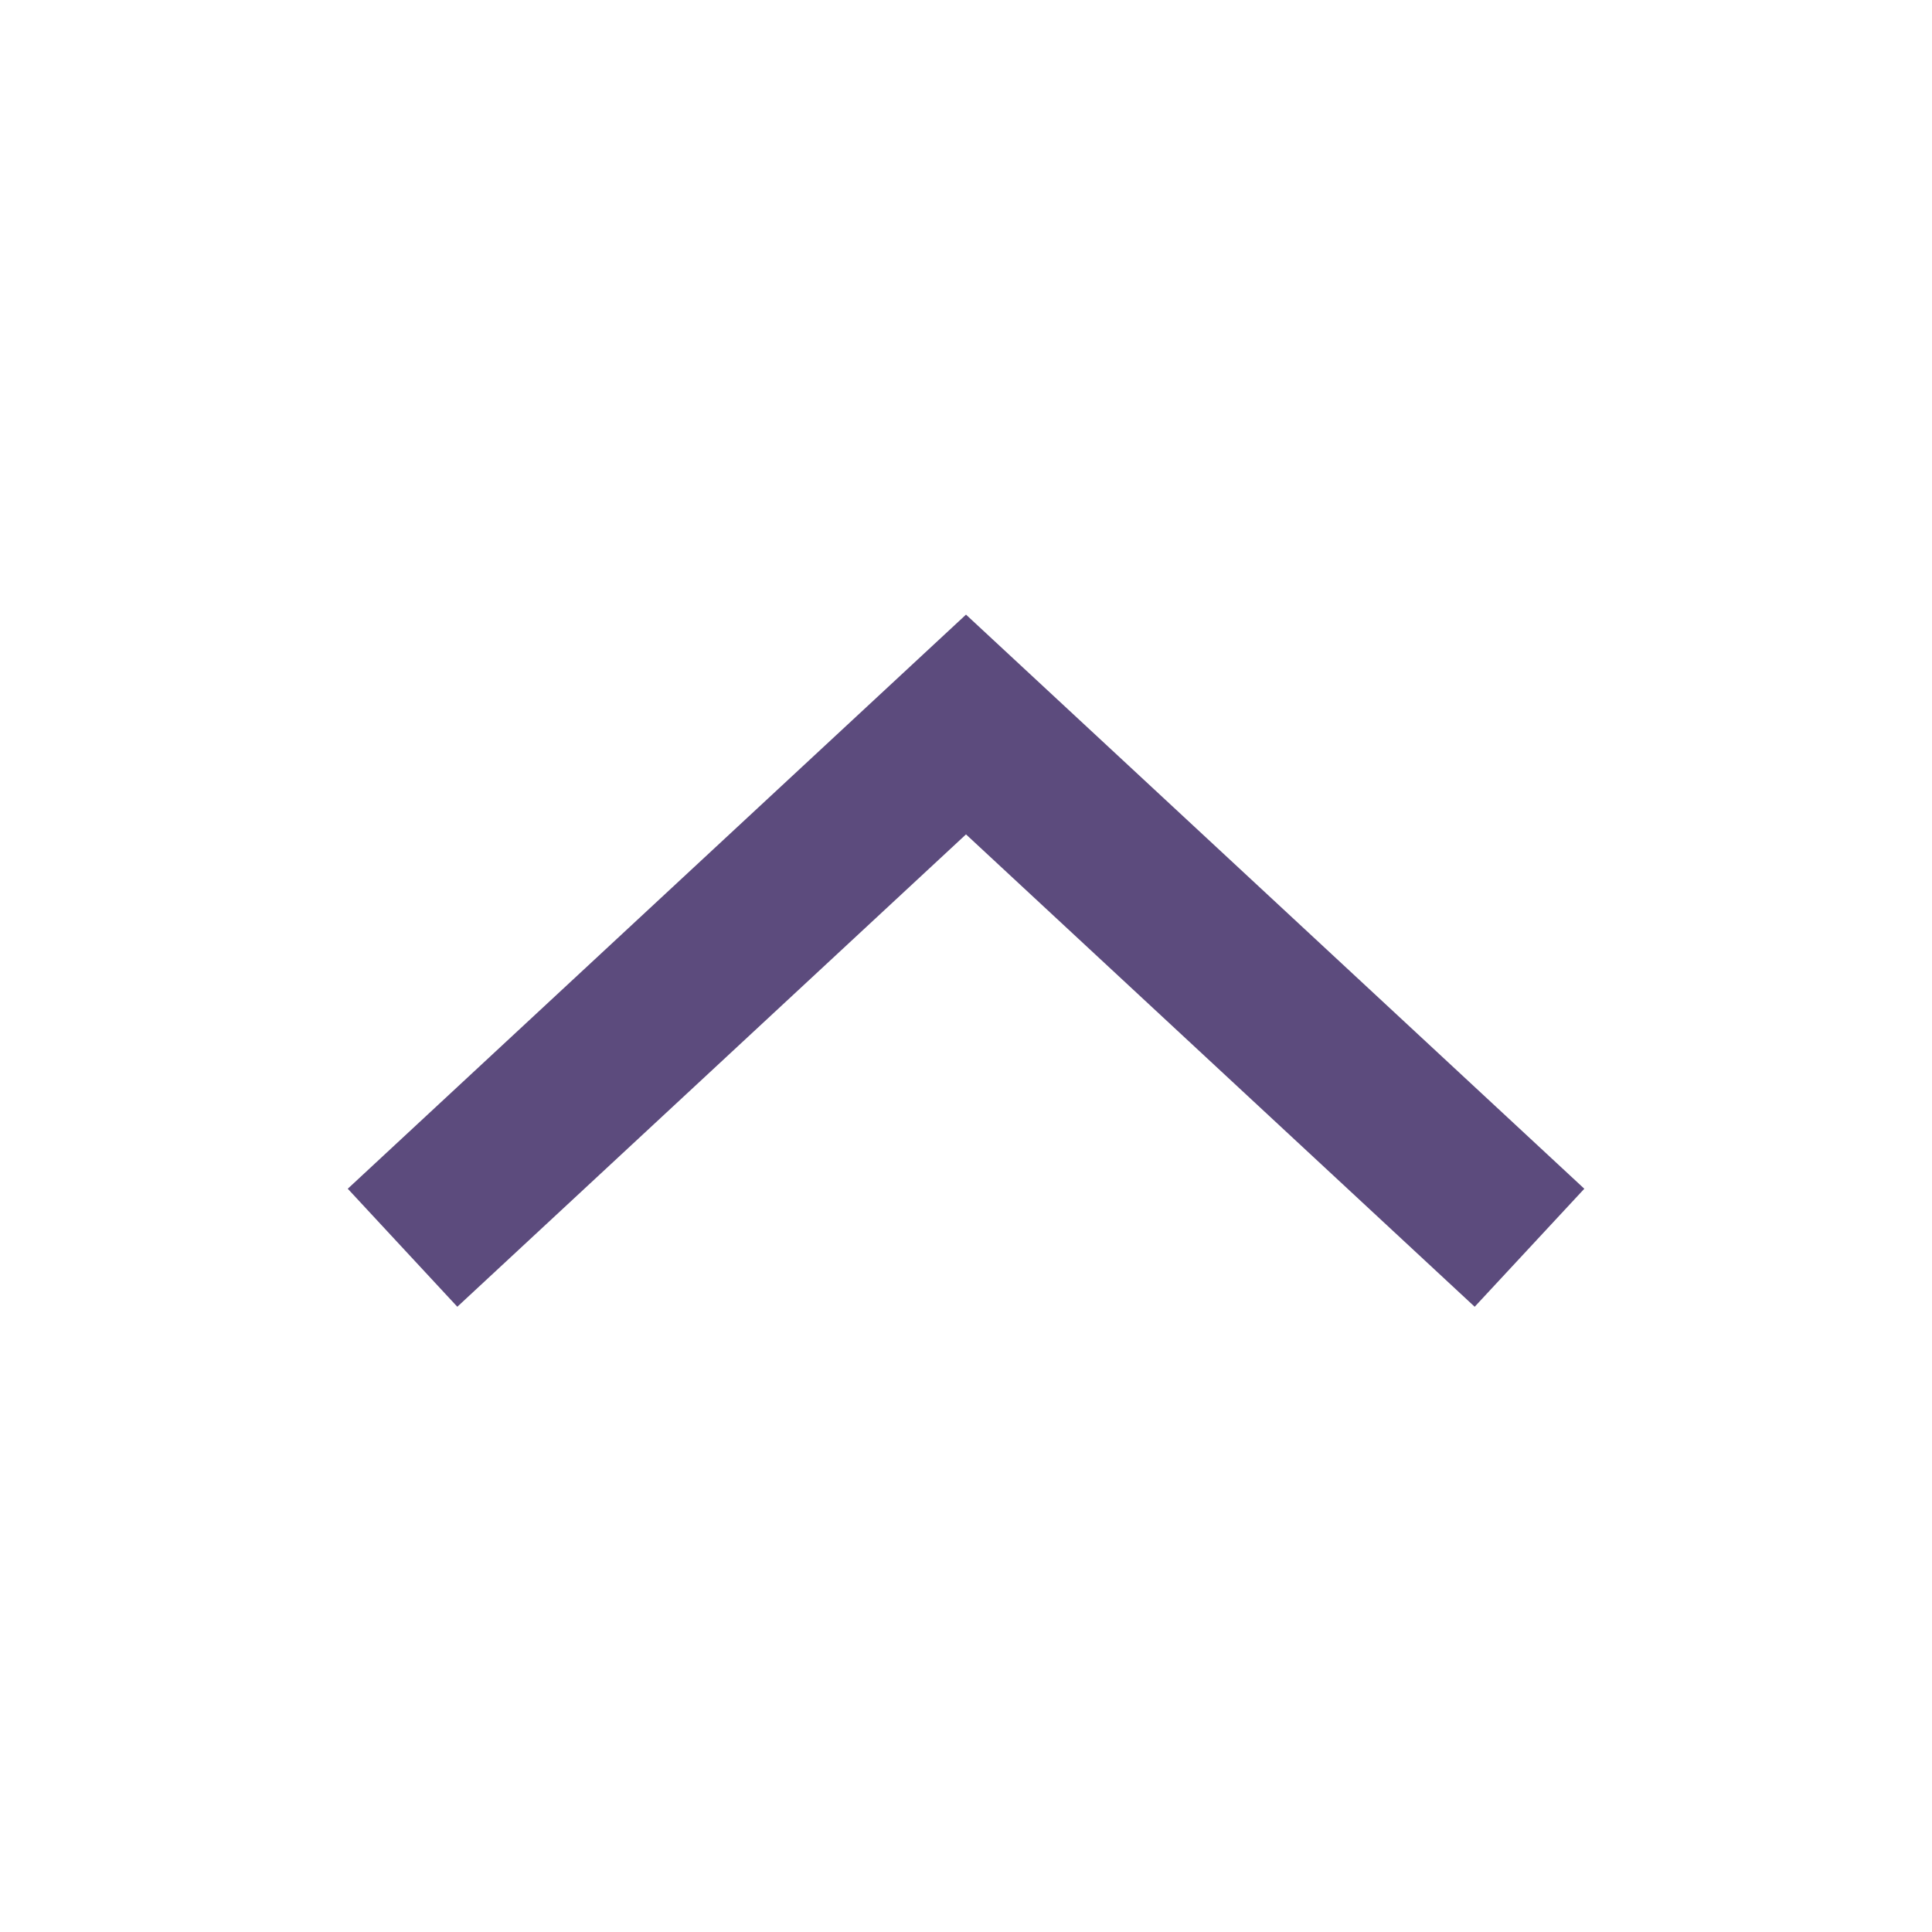
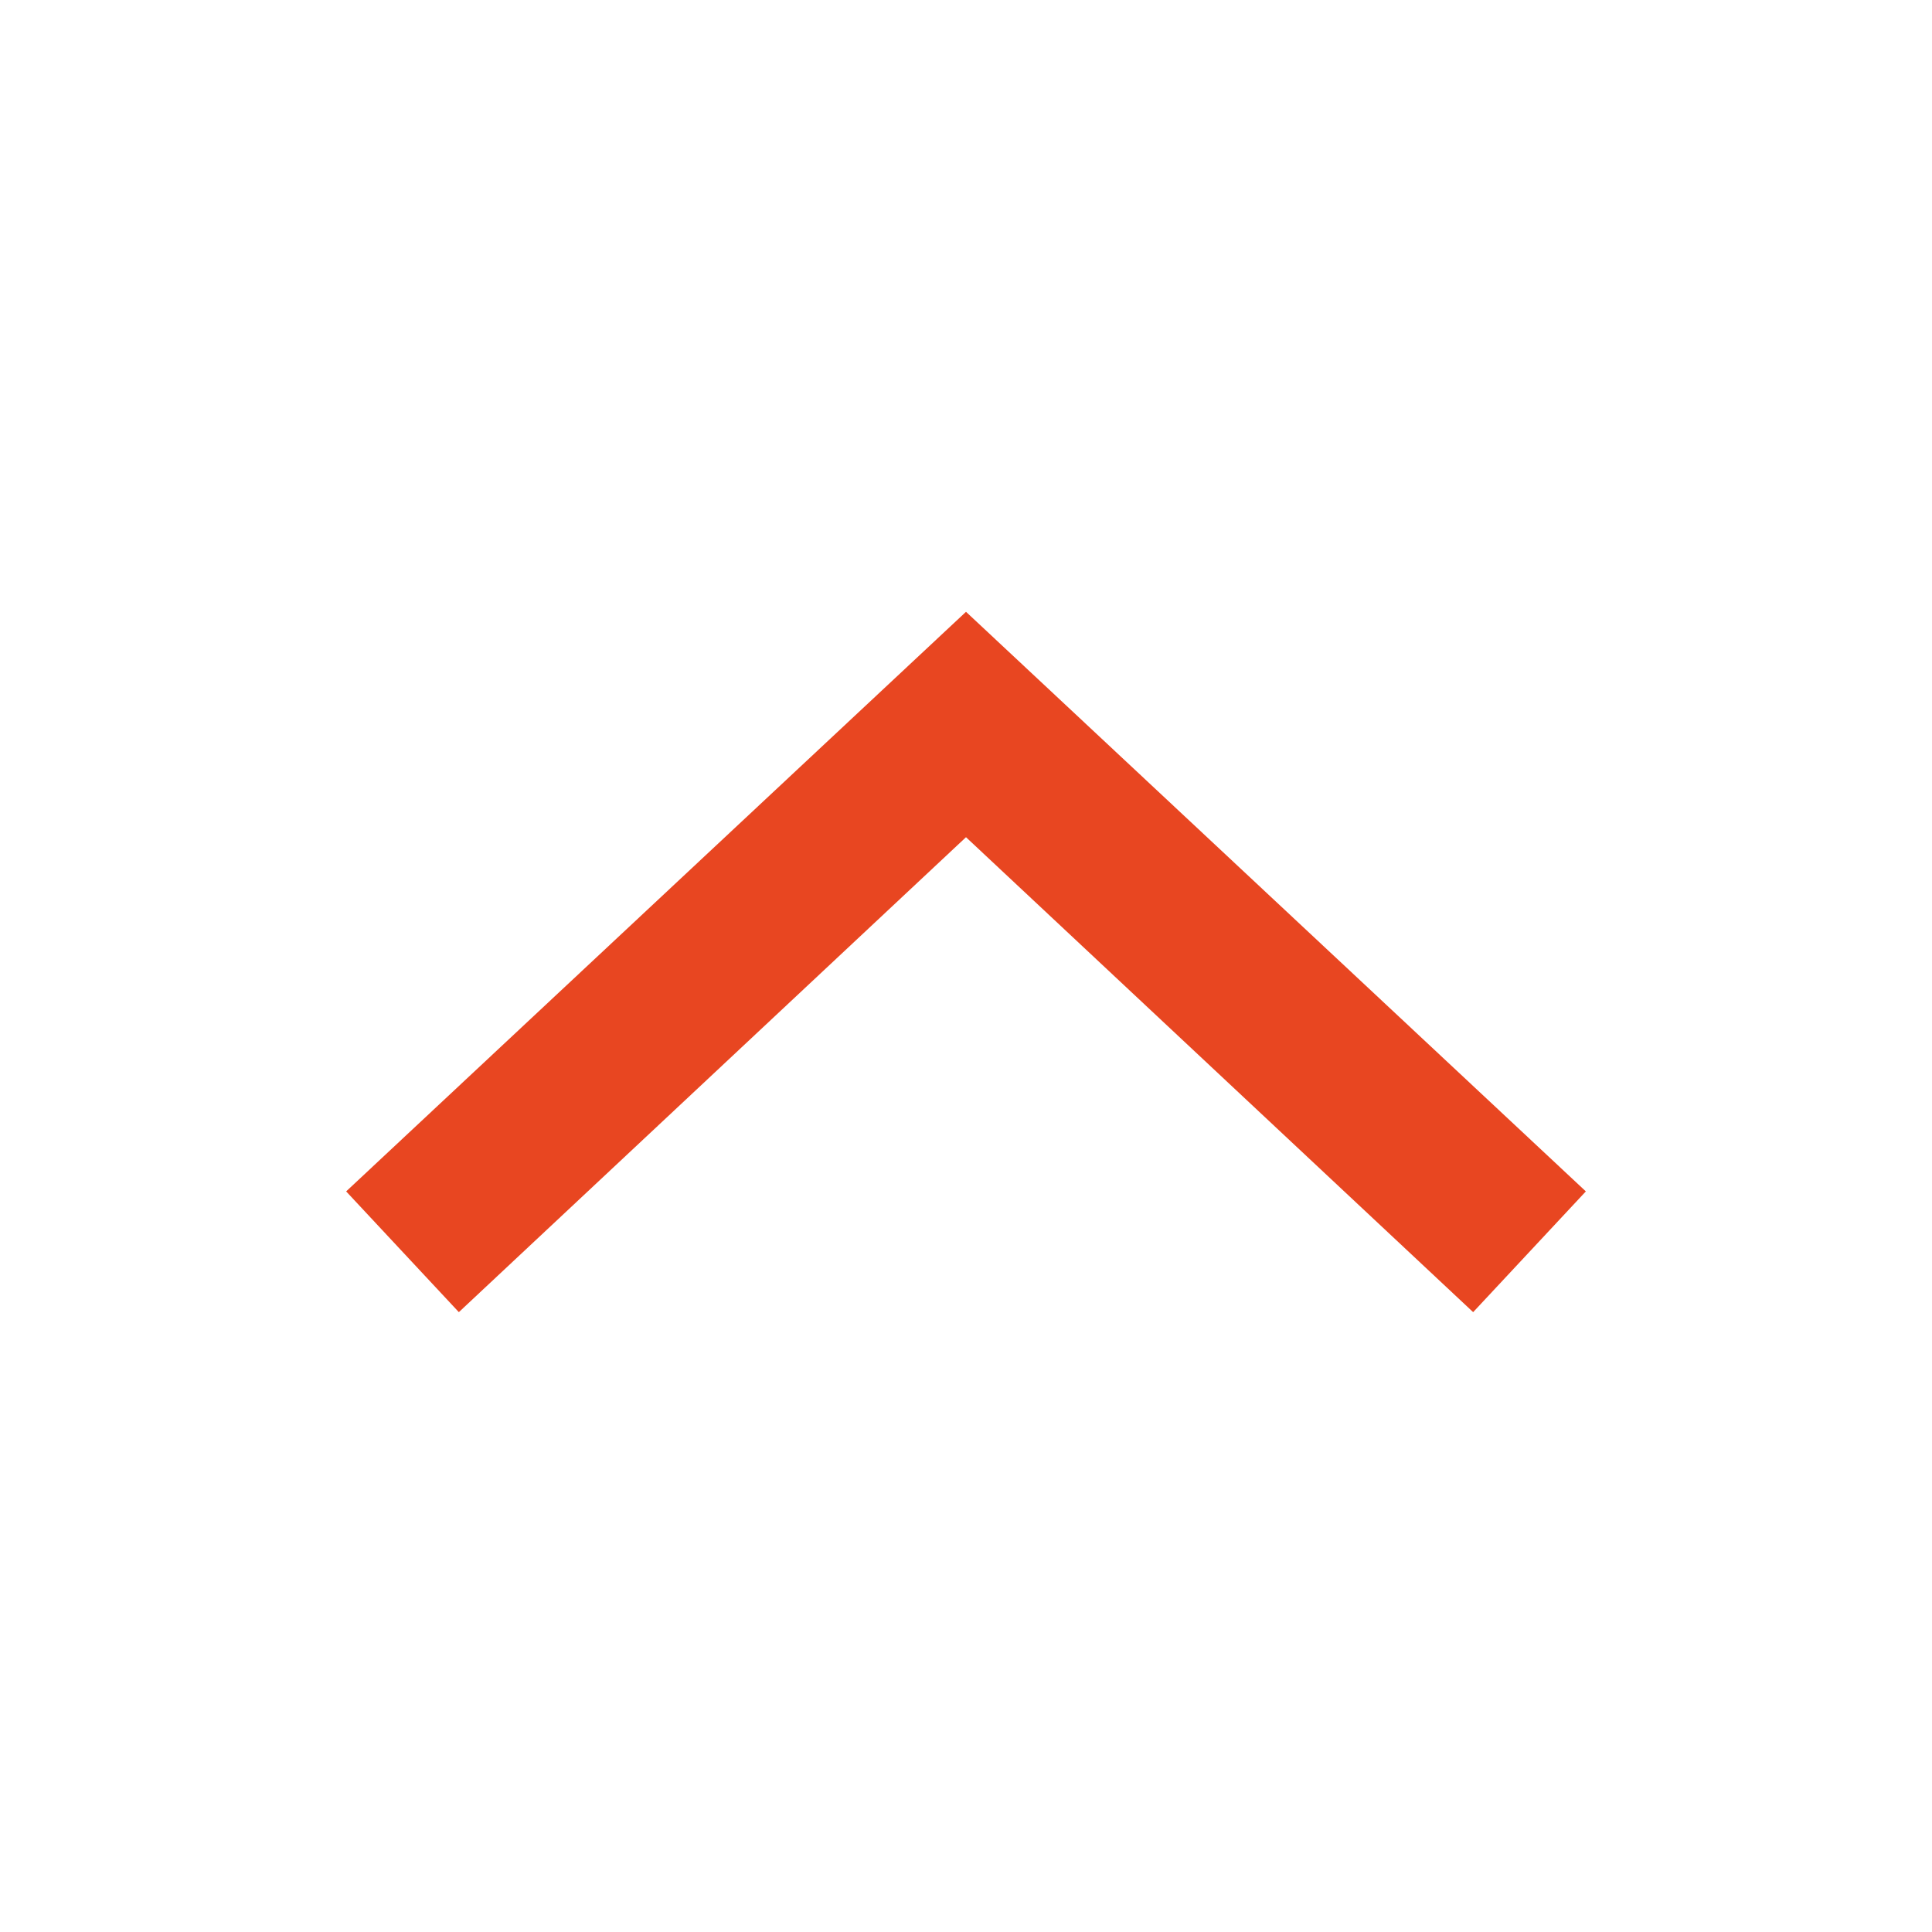
- <svg xmlns="http://www.w3.org/2000/svg" width="24" height="24" viewBox="0 0 24 24">
-   <defs>
-     <style type="text/css">
-             .cls-1{fill:#5C4B7D}.cls-2{fill:none}
-         </style>
-   </defs>
+ <svg xmlns="http://www.w3.org/2000/svg" version="1.1" id="Layer_1" x="0px" y="0px" viewBox="0 0 24 24" style="enable-background:new 0 0 24 24;" xml:space="preserve">
+   <style type="text/css">
+ 	.st0{fill:#E84621;}
+ 	.st1{fill:none;}
+ </style>
  <g id="ic_arrow_drop_up" transform="rotate(180 12 12)">
-     <g id="Group_8822" data-name="Group 8822">
-       <path id="Path_18879" d="M12 16.365L4.319 9.233l1.362-1.466L12 13.635l6.319-5.868 1.361 1.466z" class="cls-1" data-name="Path 18879" />
+     <g id="Group_8822">
+       <path id="Path_18879" class="st0" d="M12,16.4L4.3,9.2l1.4-1.5l6.3,5.9l6.3-5.9l1.4,1.5L12,16.4z" />
    </g>
-     <path id="Rectangle_4407" d="M0 0h24v24H0z" class="cls-2" data-name="Rectangle 4407" />
+     <path id="Rectangle_4407" class="st1" d="M0,0h24v24H0V0z" />
  </g>
</svg>
